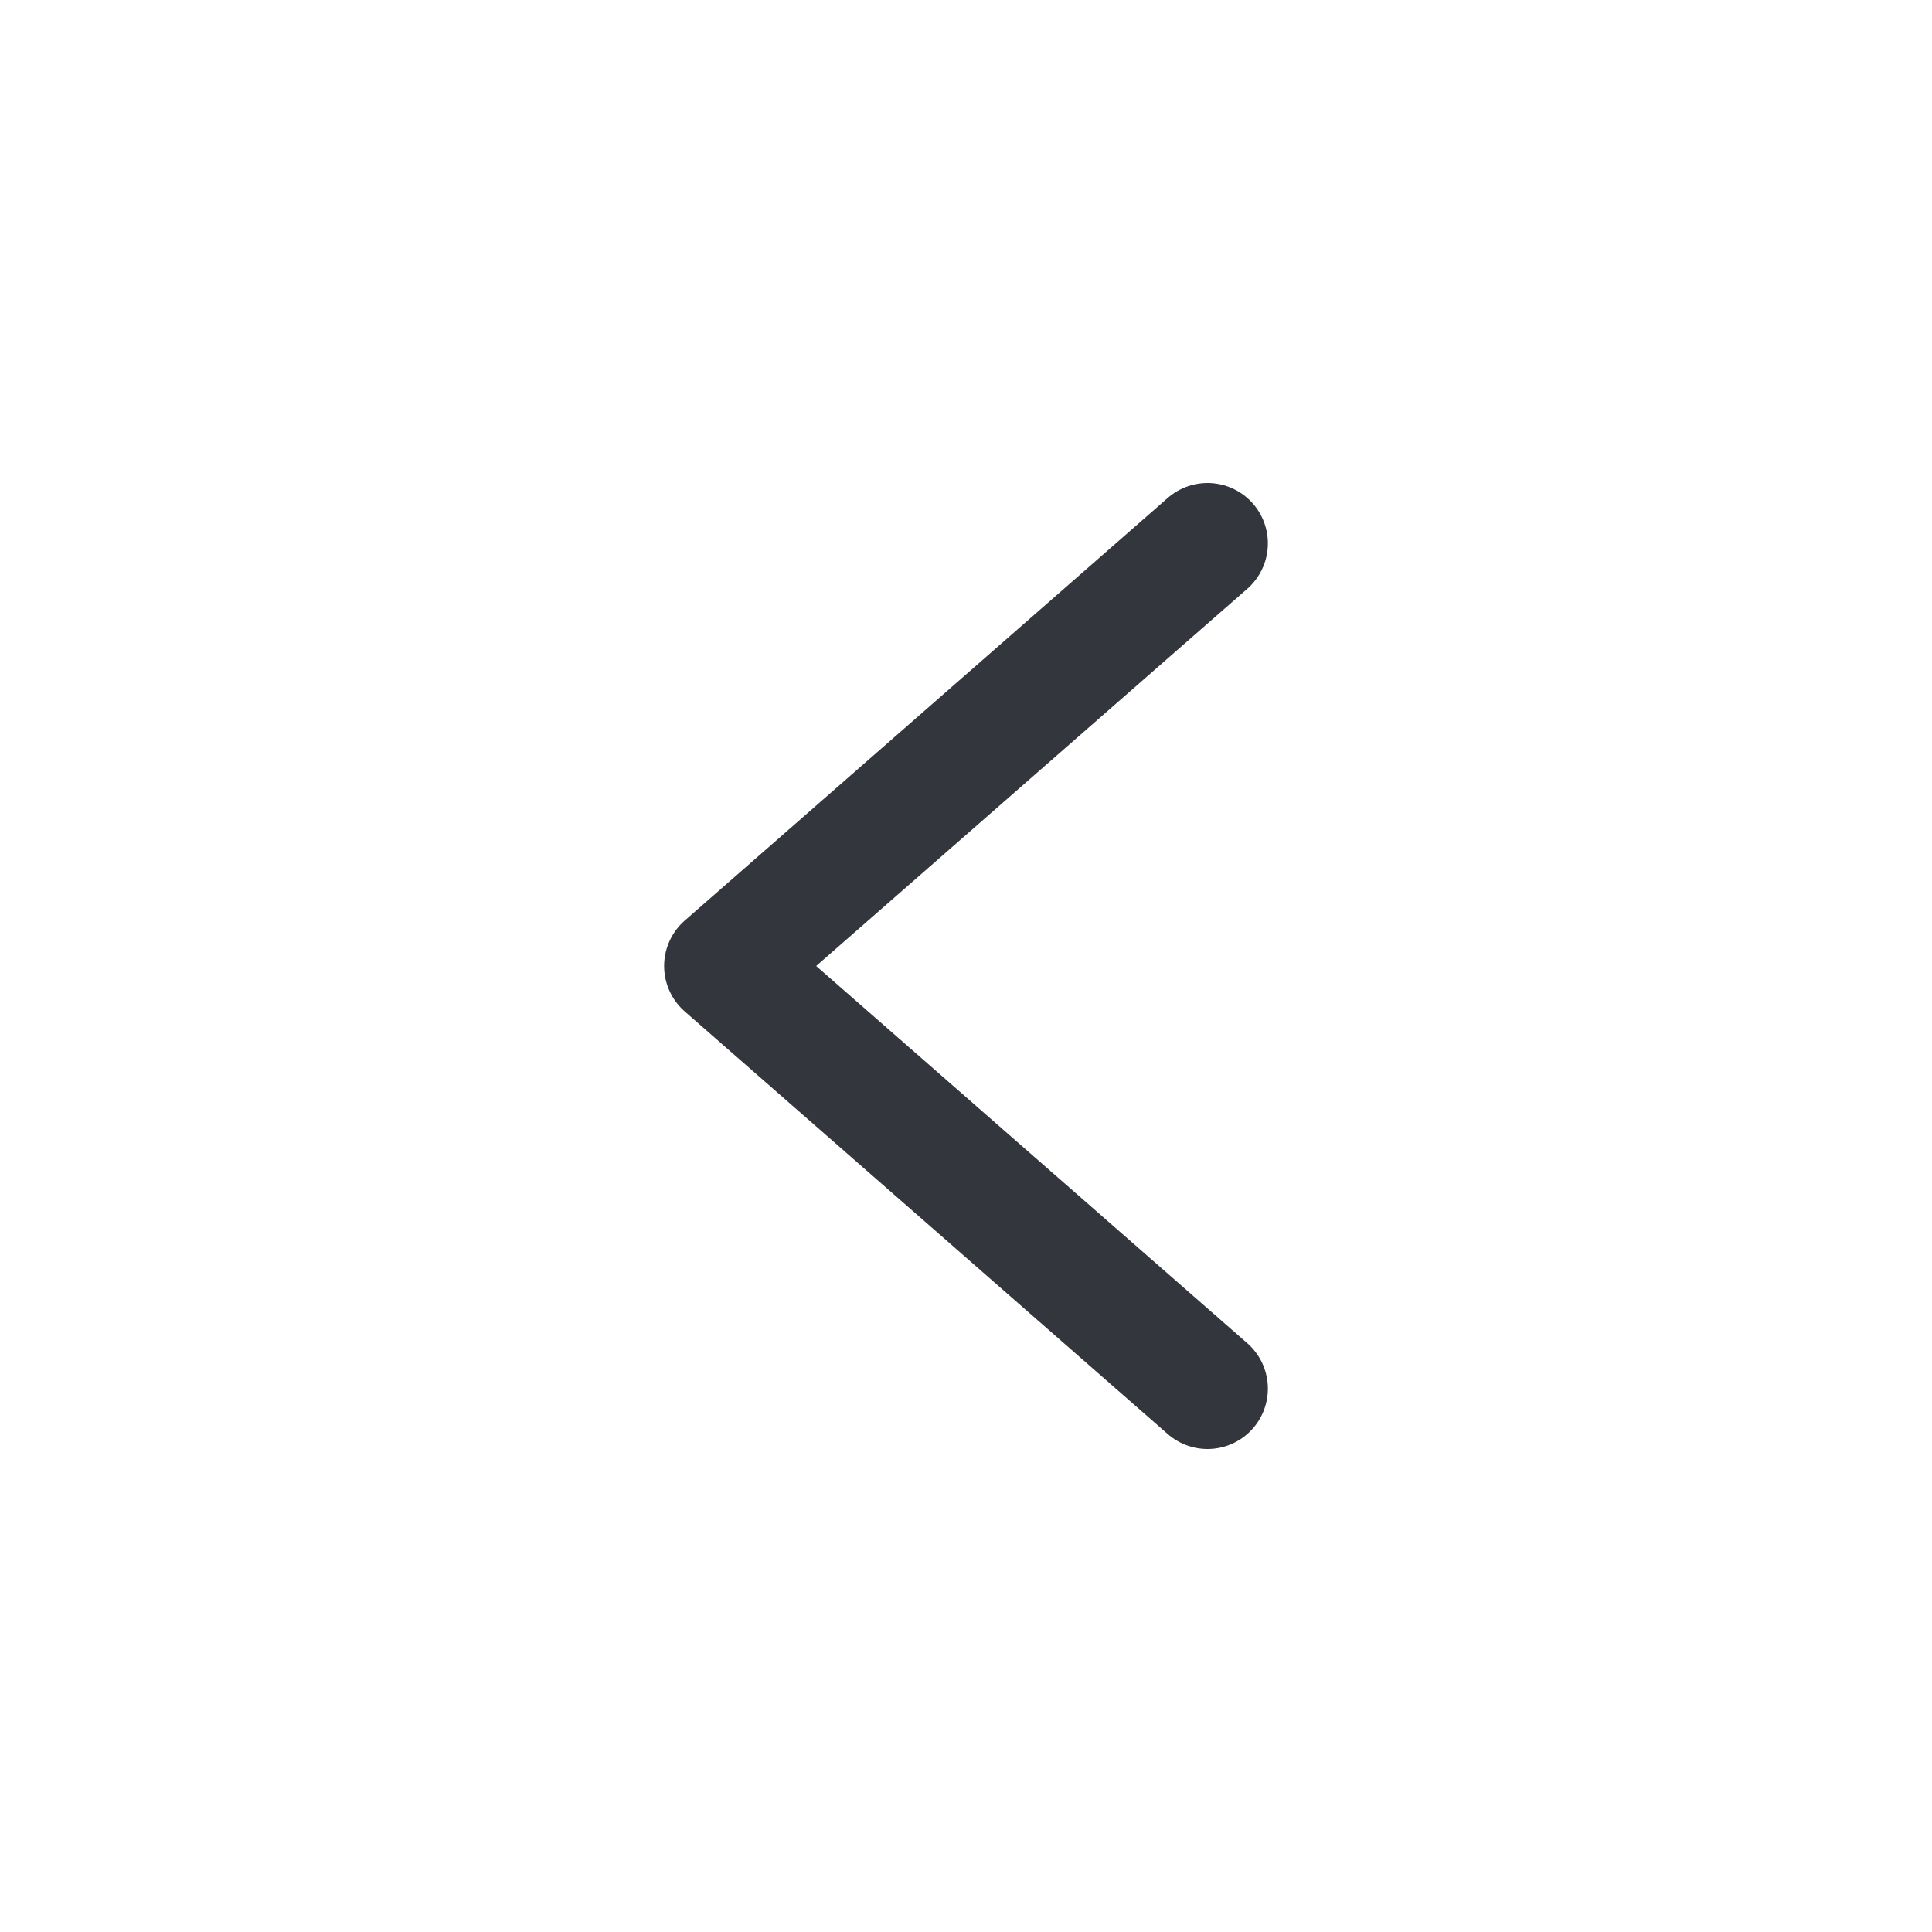
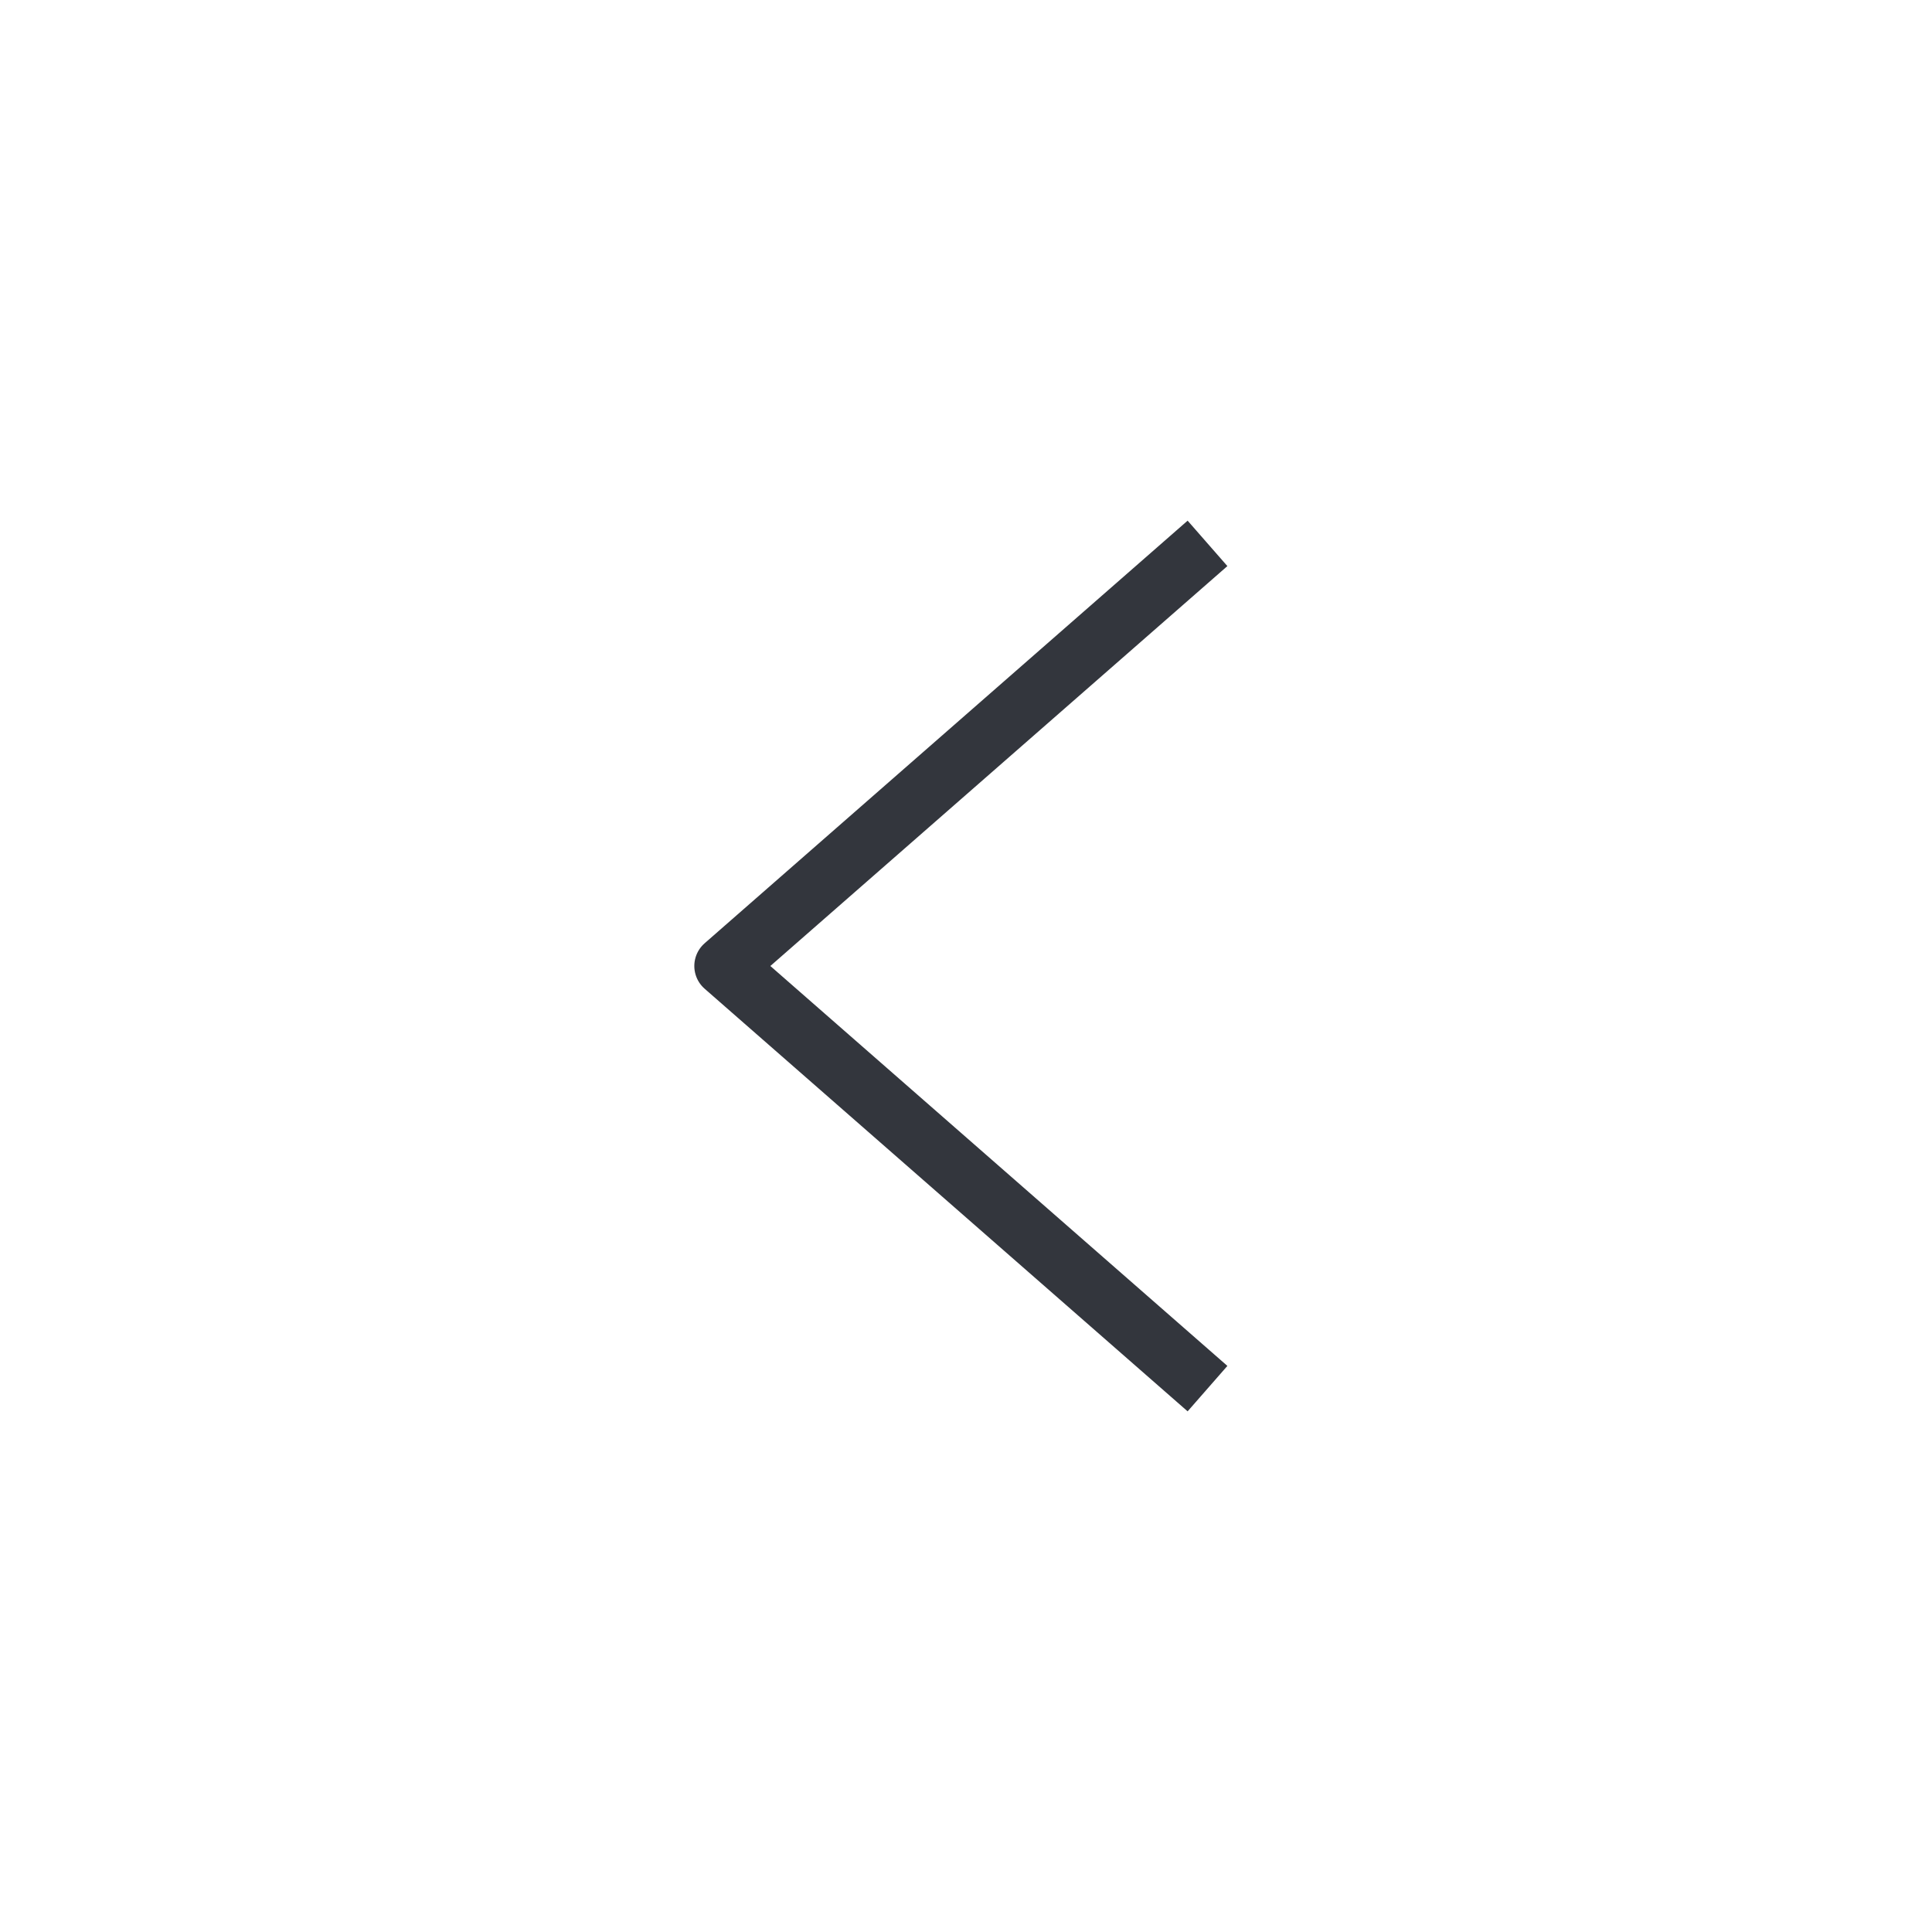
<svg xmlns="http://www.w3.org/2000/svg" width="32" height="32" viewBox="0 0 32 32" fill="none">
-   <path d="M20 9L12 16L20 23" stroke="#33363D" stroke-width="2" stroke-linecap="round" stroke-linejoin="round" />
+   <path d="M20 9L12 16L20 23" stroke="#33363D" strokeWidth="2" strokeLinecap="round" stroke-linejoin="round" />
</svg>
